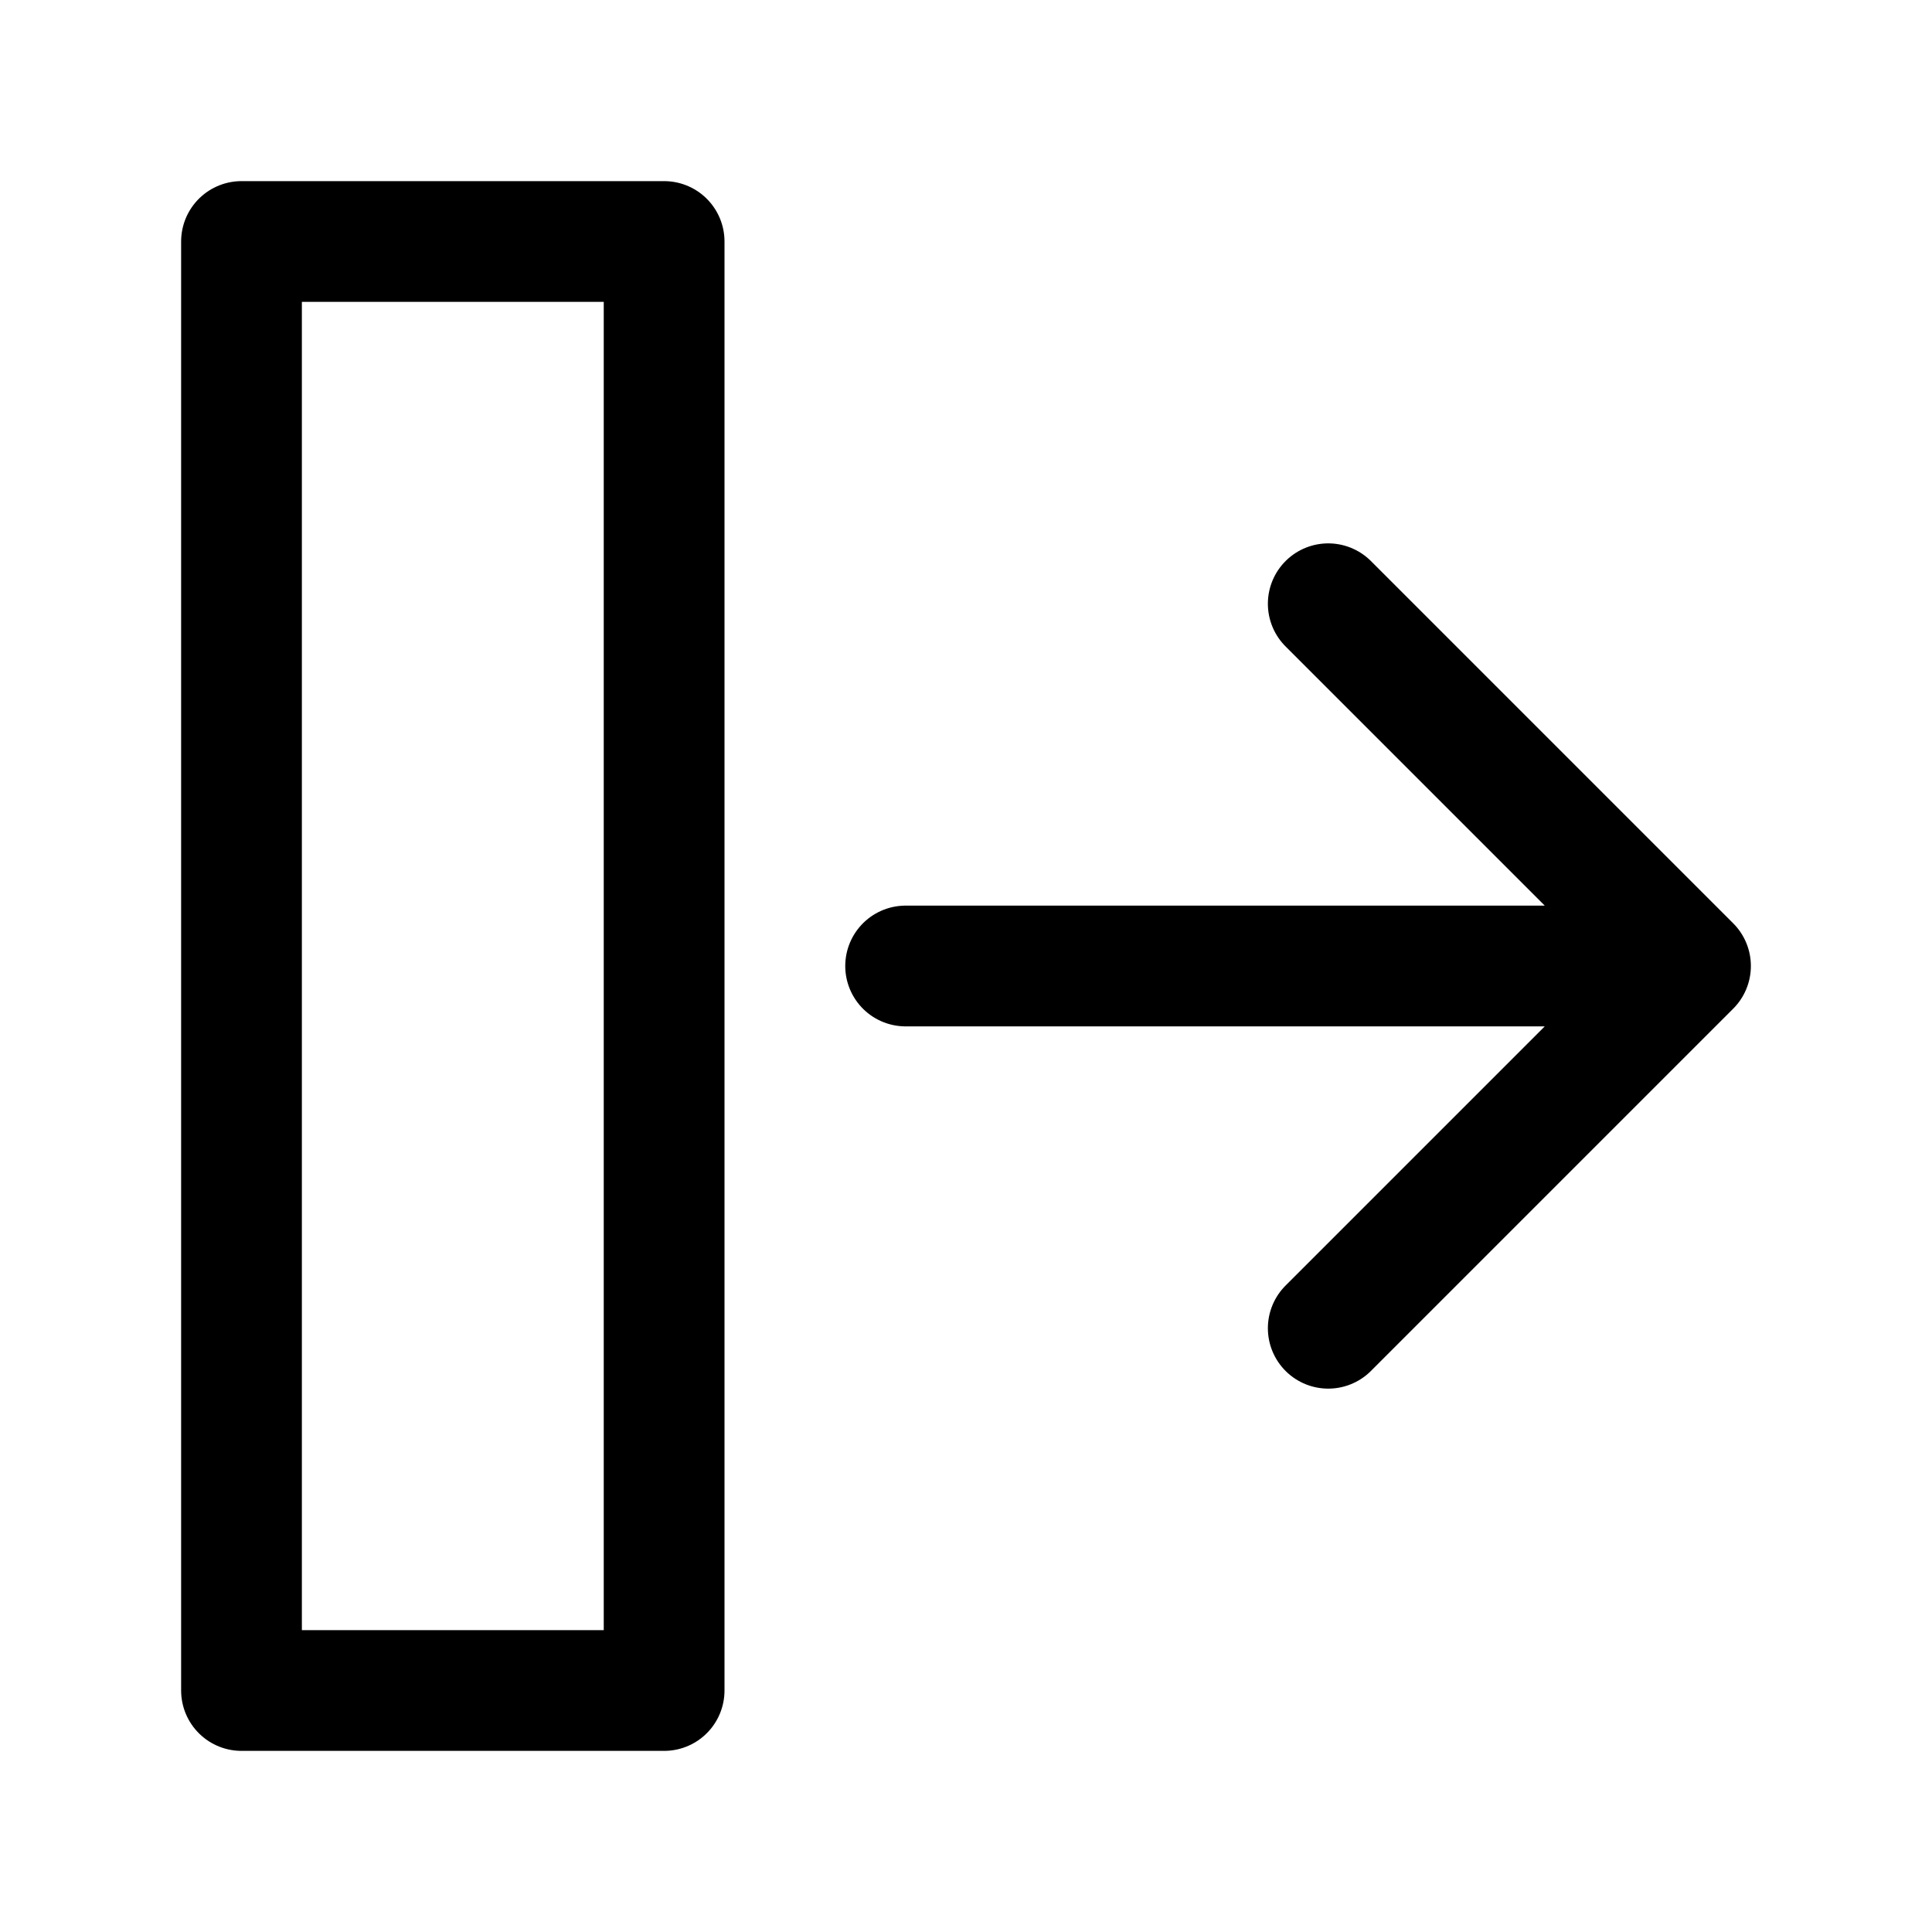
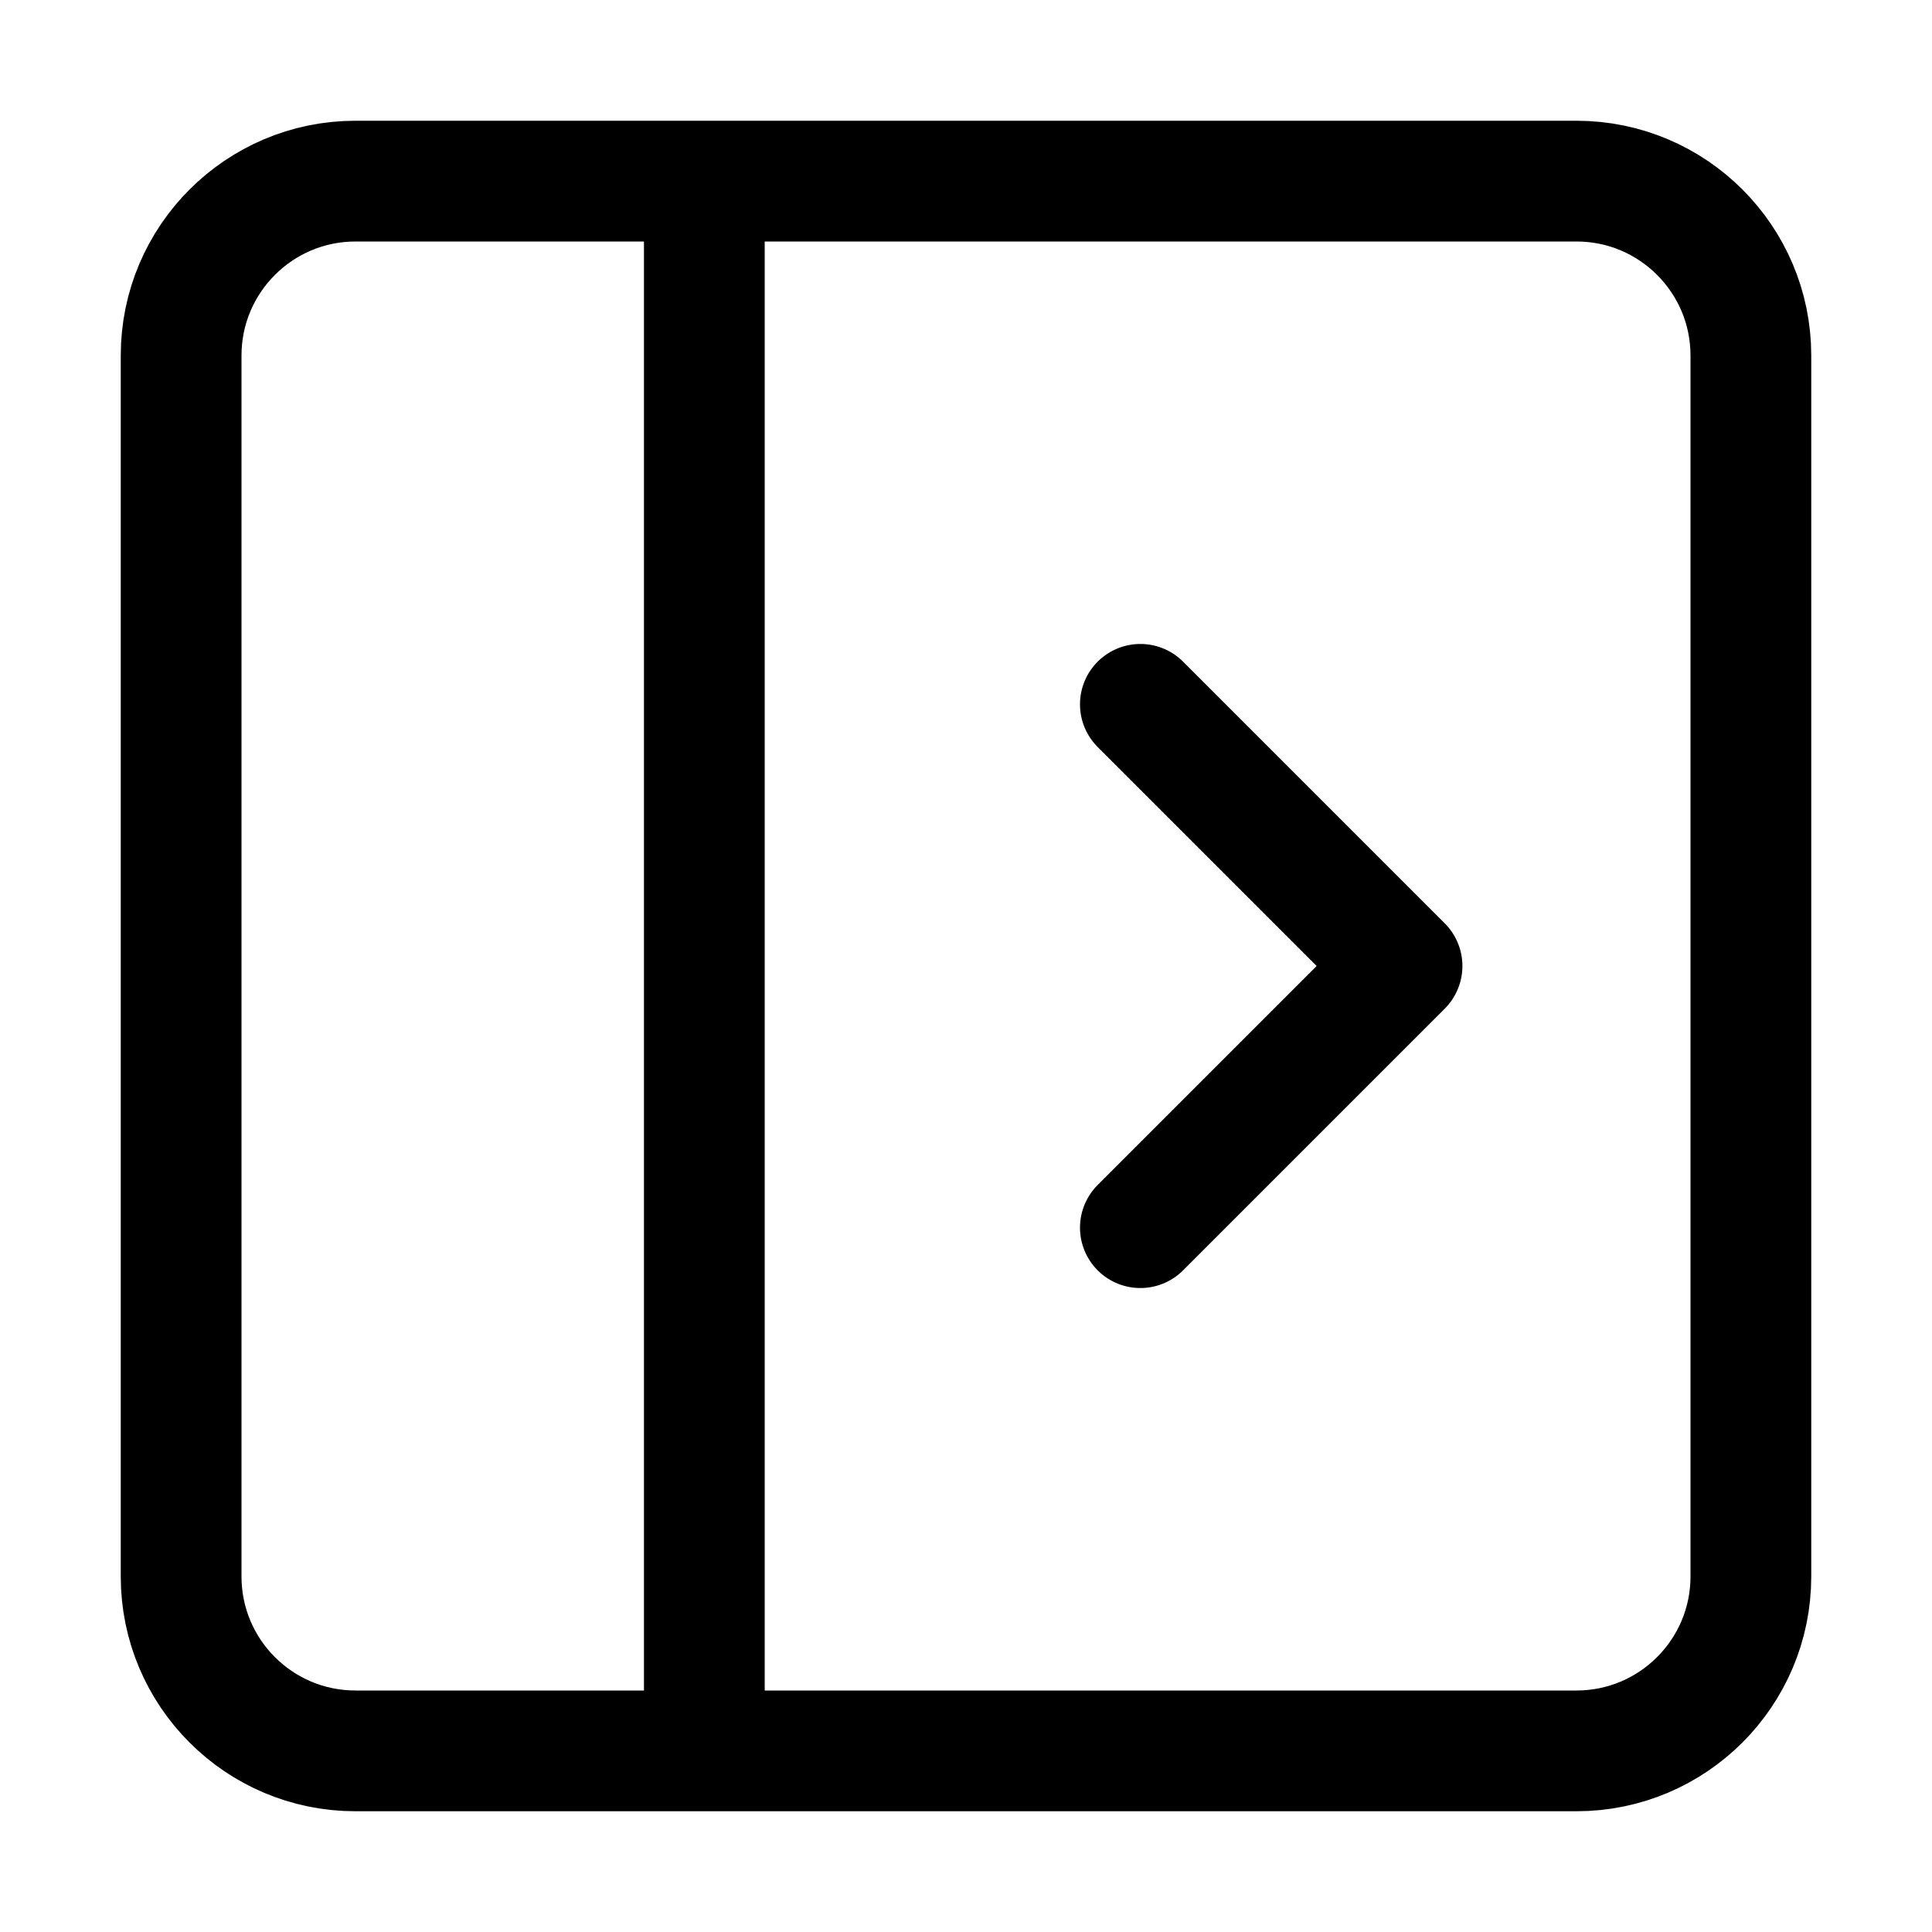
<svg xmlns="http://www.w3.org/2000/svg" fill="none" viewBox="0 0 16 16">
-   <path stroke="currentColor" stroke-linecap="round" stroke-linejoin="round" d="M7.5 8H14m0 0-3 3m3-3-3-3M2 2h3.5v12H2z" />
+   <path stroke="currentColor" stroke-linecap="round" stroke-linejoin="round" d="M5.833 1.5v13m3.611-8.667L11.611 8l-2.167 2.167M2.944 1.5h10.112c.797 0 1.444.647 1.444 1.444v10.112c0 .797-.647 1.444-1.444 1.444H2.944A1.444 1.444 0 0 1 1.5 13.056V2.944c0-.797.647-1.444 1.444-1.444" />
</svg>
